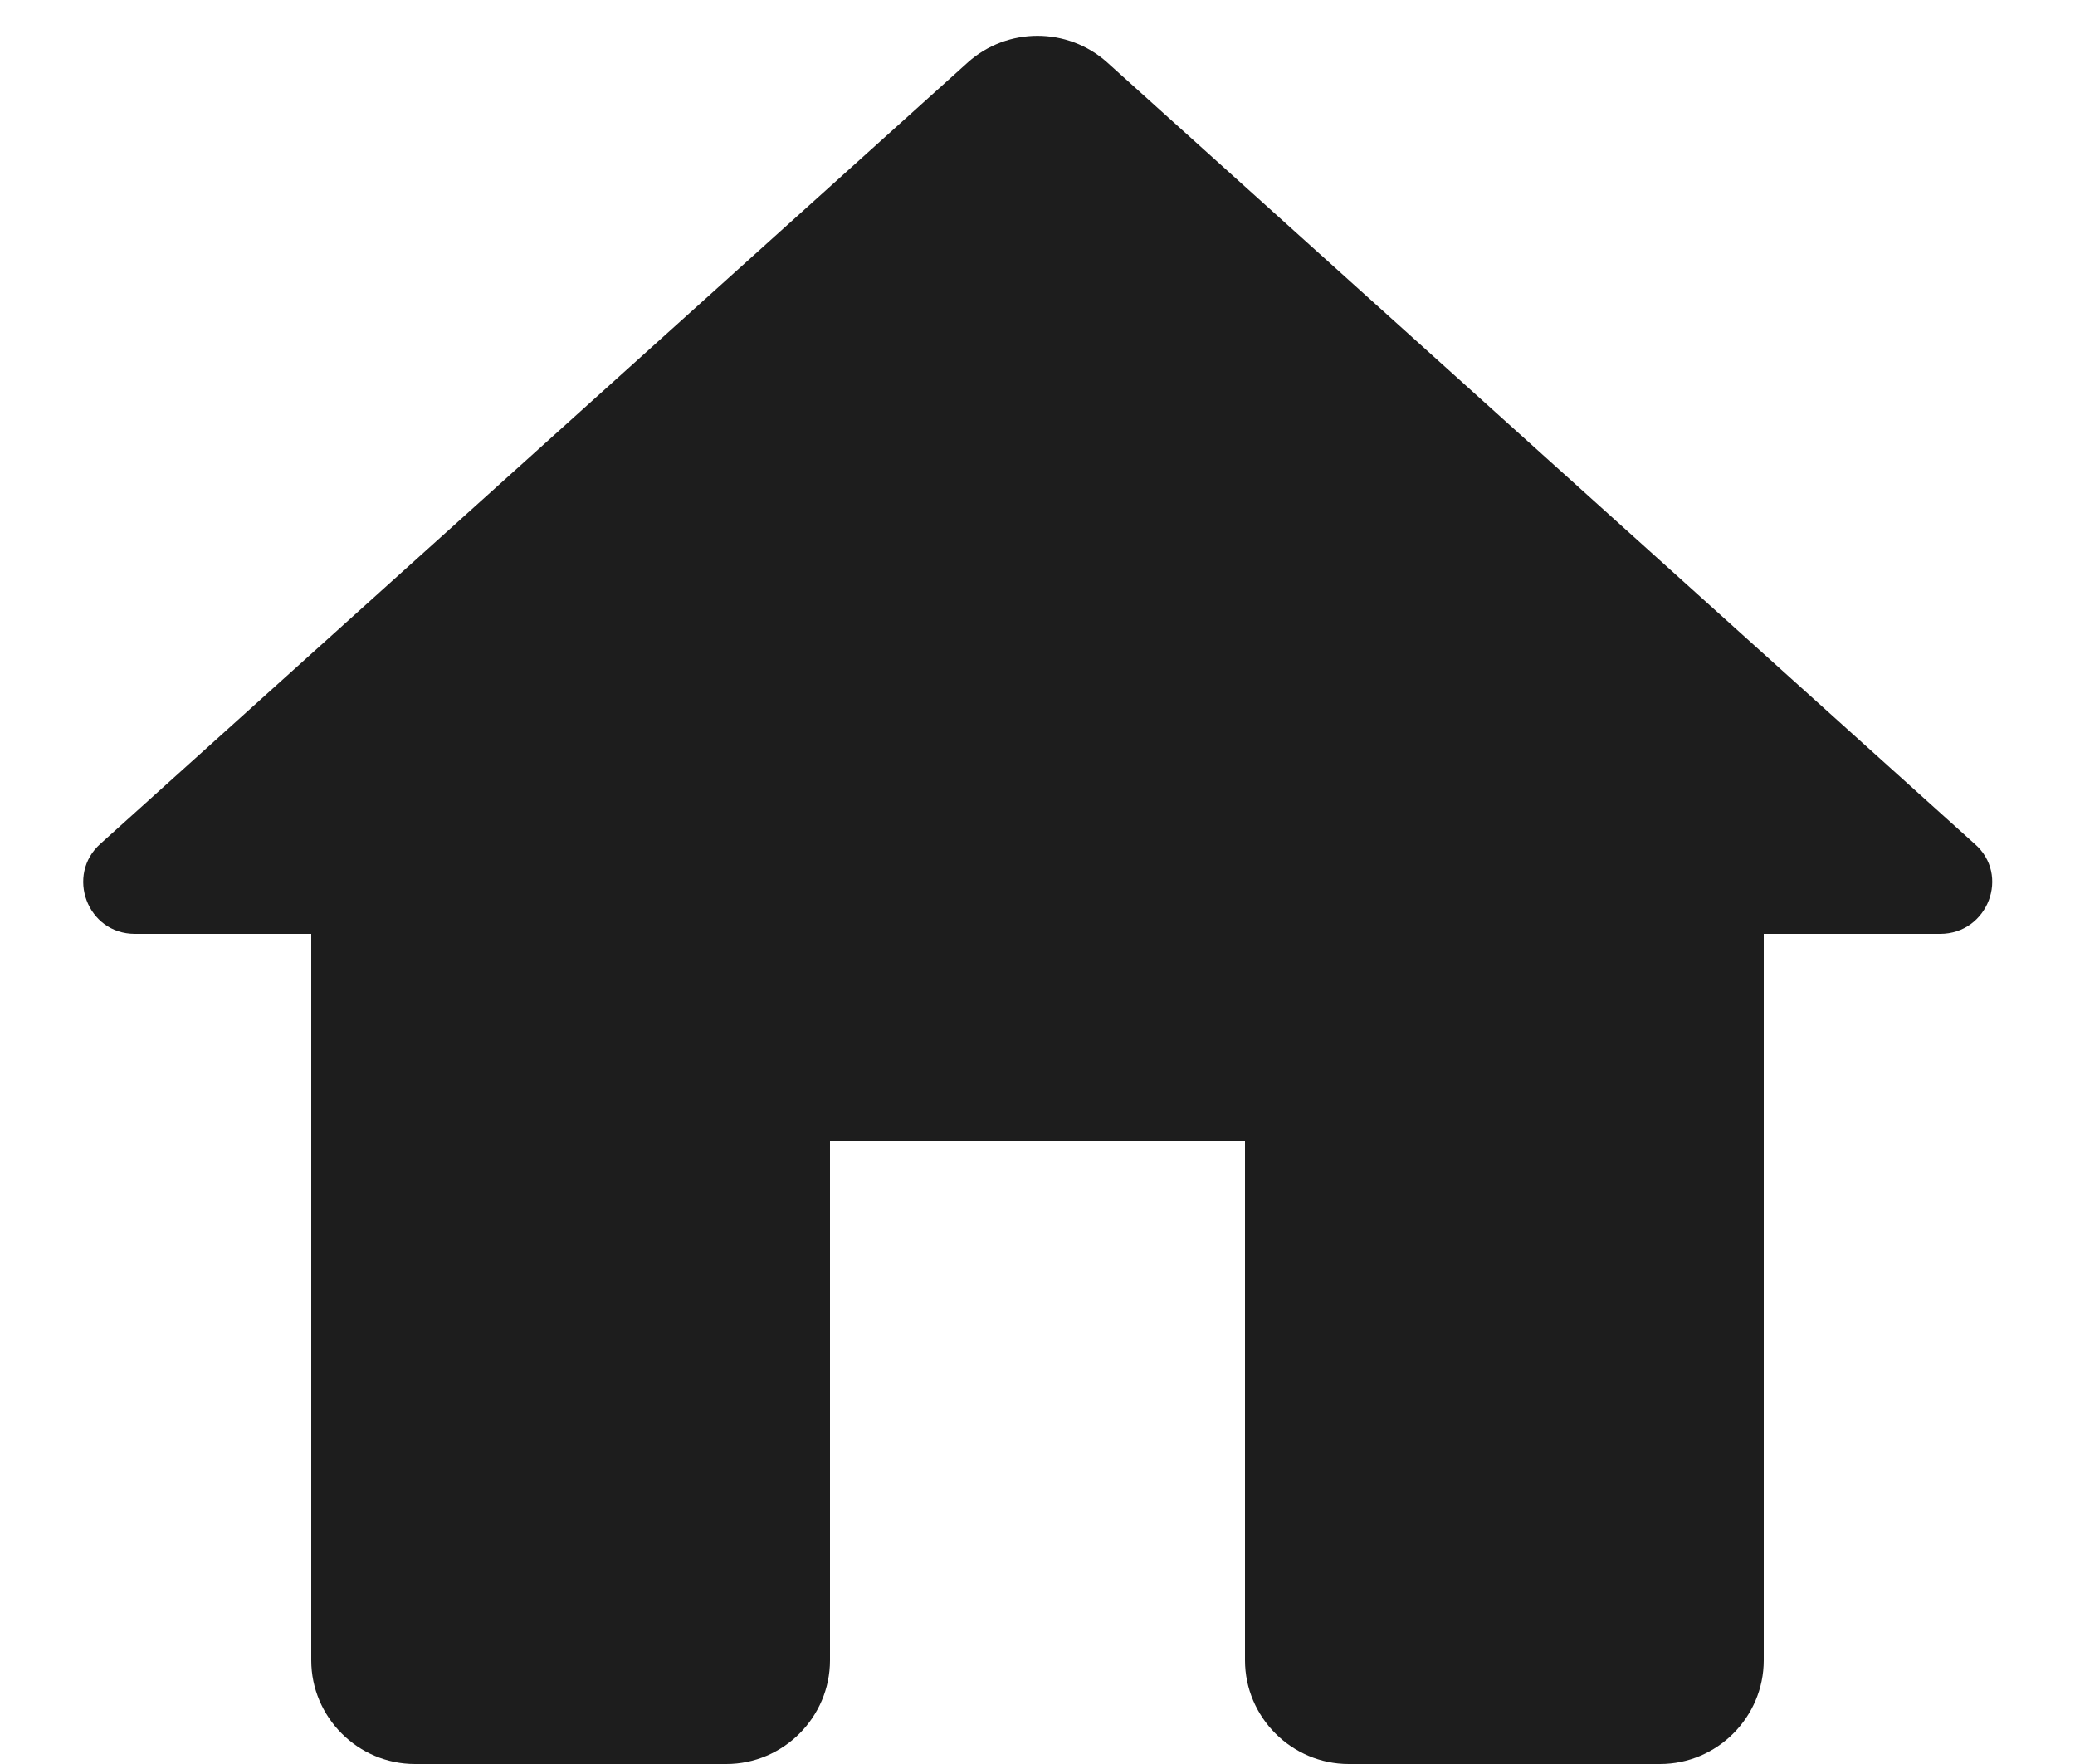
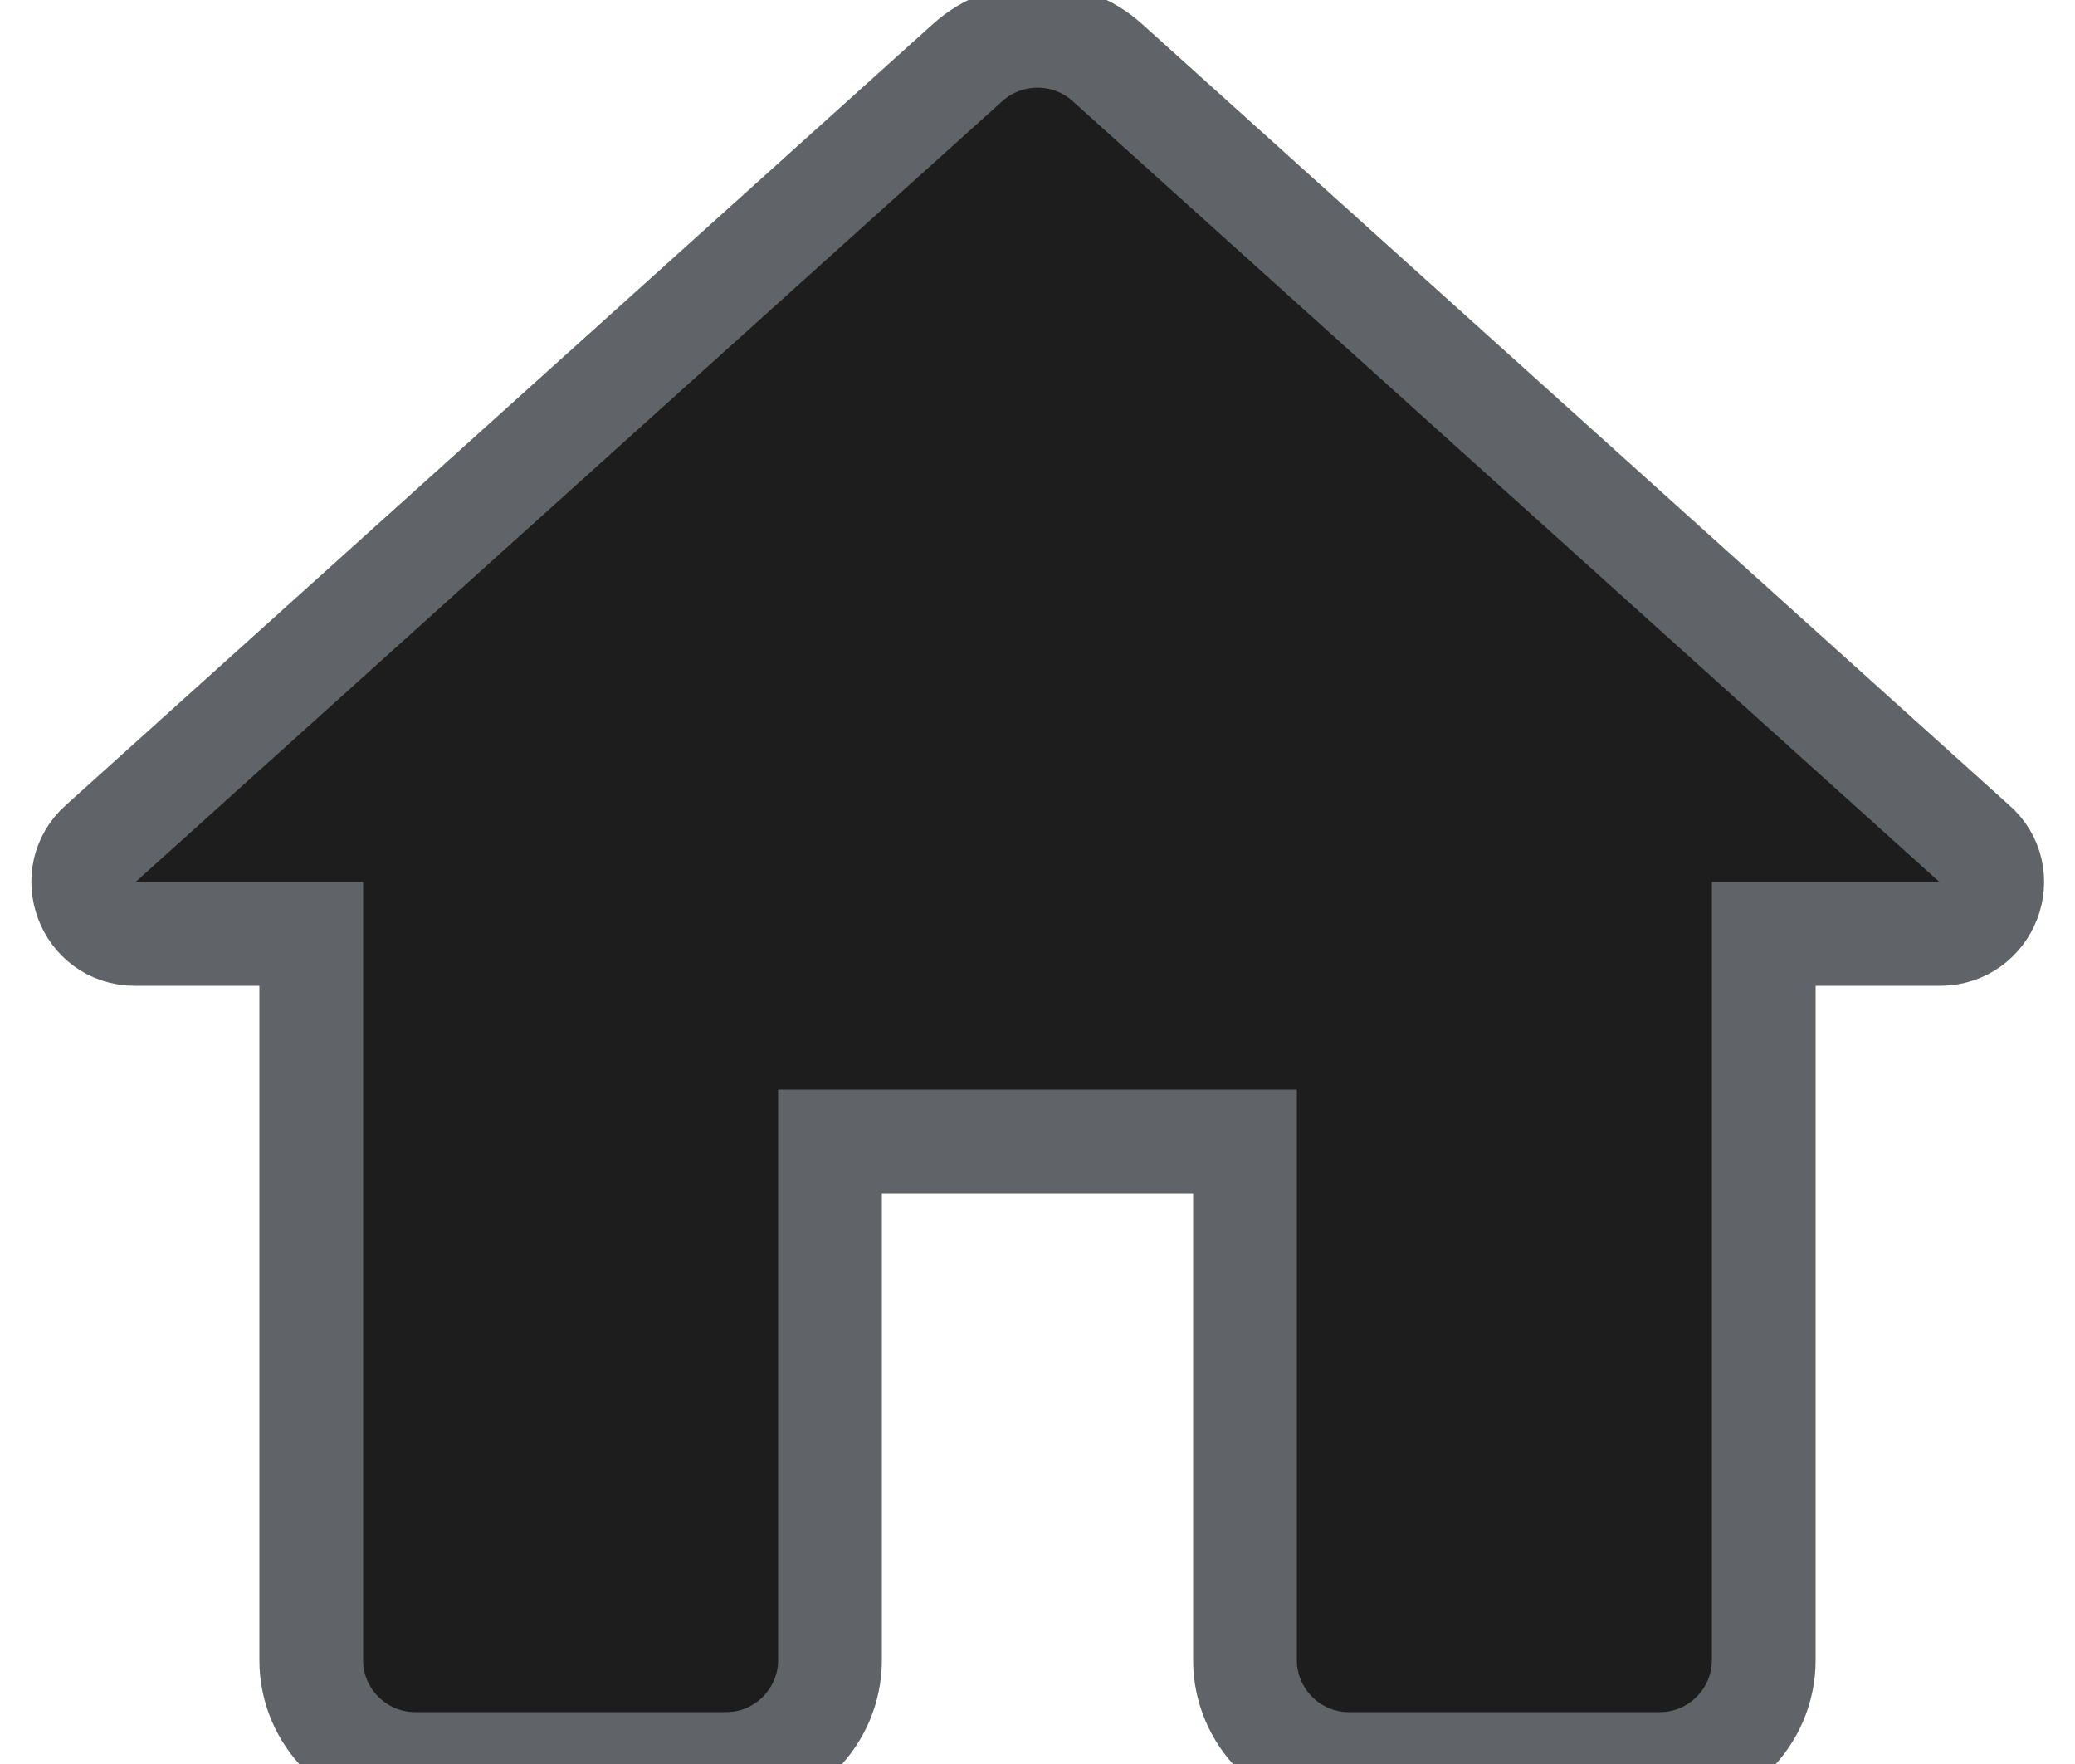
- <svg xmlns="http://www.w3.org/2000/svg" width="20px" height="17px" viewBox="0 0 20 17" version="1.1">
-   <g id="Icons" stroke="none" stroke-width="1" fill="none" fill-rule="evenodd">
+ <svg xmlns="http://www.w3.org/2000/svg" fill="#606468" width="20px" height="17px" viewBox="0 0 20 17" version="1.1">
+   <g id="Icons" stroke="#606468" stroke-width="1" fill="none" fill-rule="evenodd">
    <g id="Rounded" transform="translate(-816, -289)">
      <g id="Action" transform="translate(100, 100)">
        <g id="-Round-/-Action-/-home" transform="translate(714, 186)">
          <g transform="translate(0, 0)">
            <polygon id="Path" points="0 0 24 0 24 24 0 24" />
            <path d="M10,19 L10,14 L14,14 L14,19 C14,19.55 14.45,20 15,20 L18,20 C18.55,20 19,19.55 19,19 L19,12 L20.7,12 C21.16,12 21.38,11.43 21.03,11.13 L12.67,3.6 C12.29,3.26 11.71,3.26 11.33,3.6 L2.97,11.13 C2.63,11.43 2.84,12 3.3,12 L5,12 L5,19 C5,19.55 5.45,20 6,20 L9,20 C9.55,20 10,19.55 10,19 Z" id="🔹Icon-Color" fill="#1D1D1D" />
          </g>
        </g>
      </g>
    </g>
  </g>
</svg>
